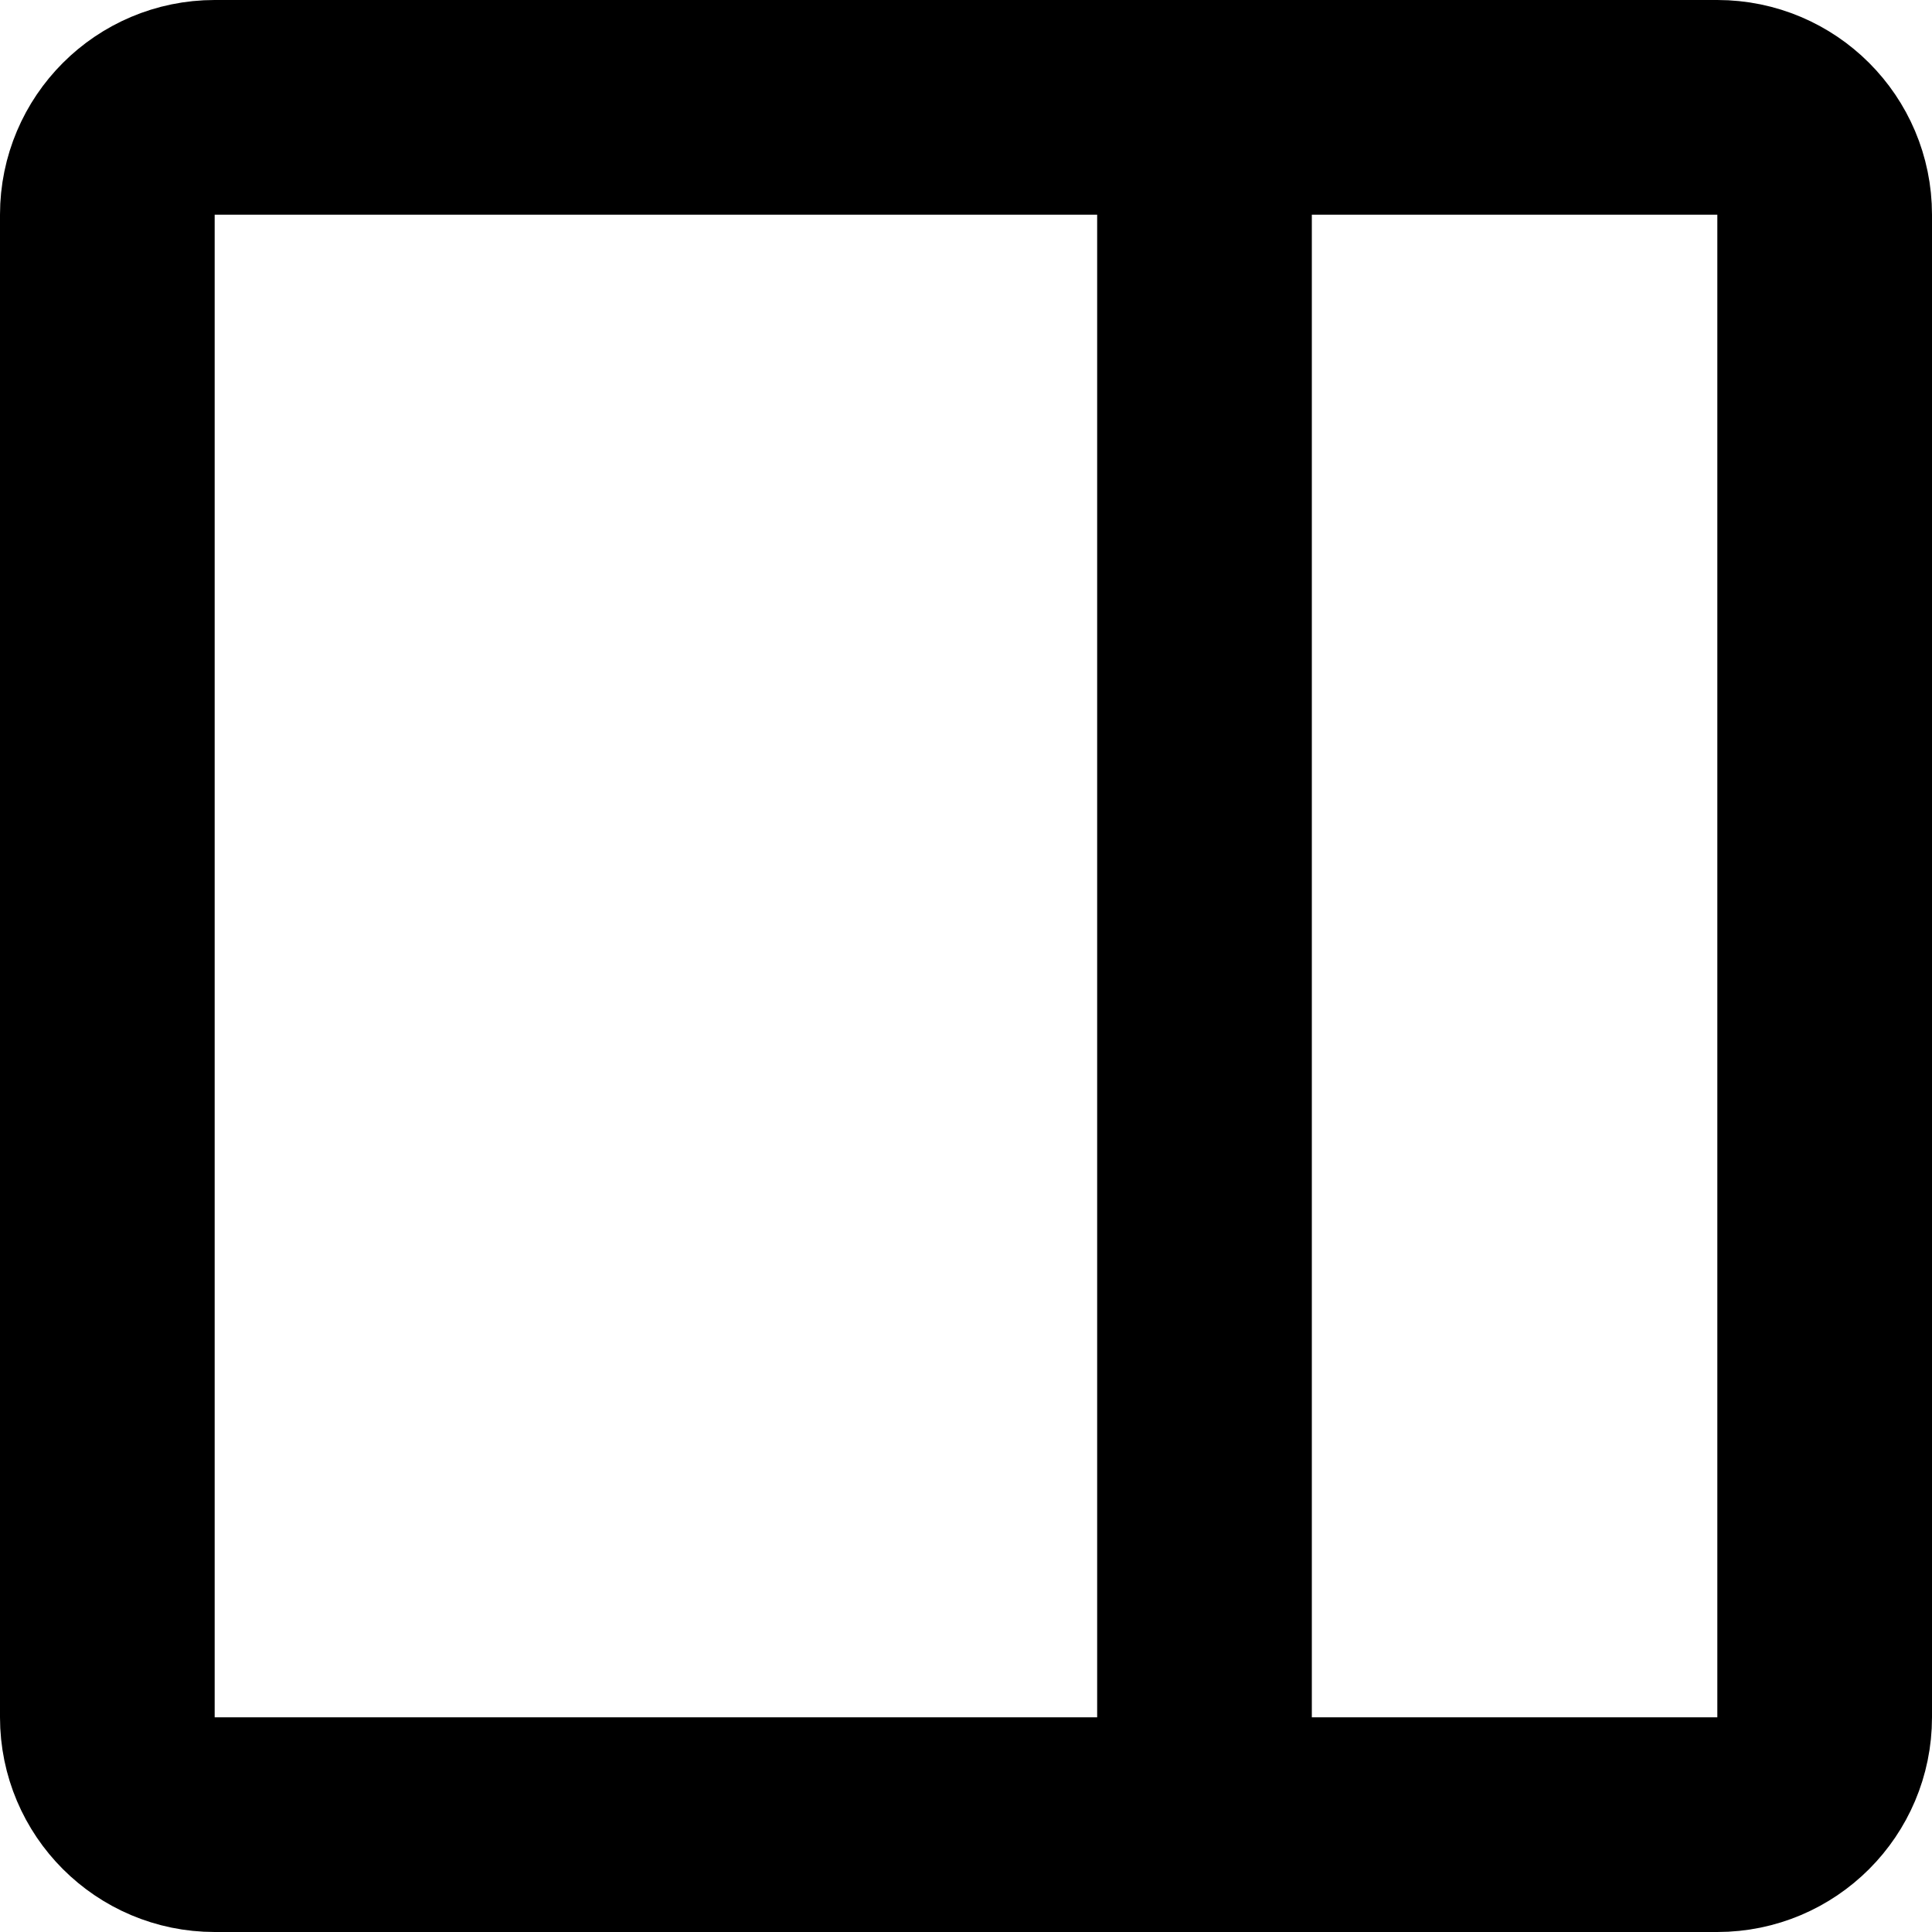
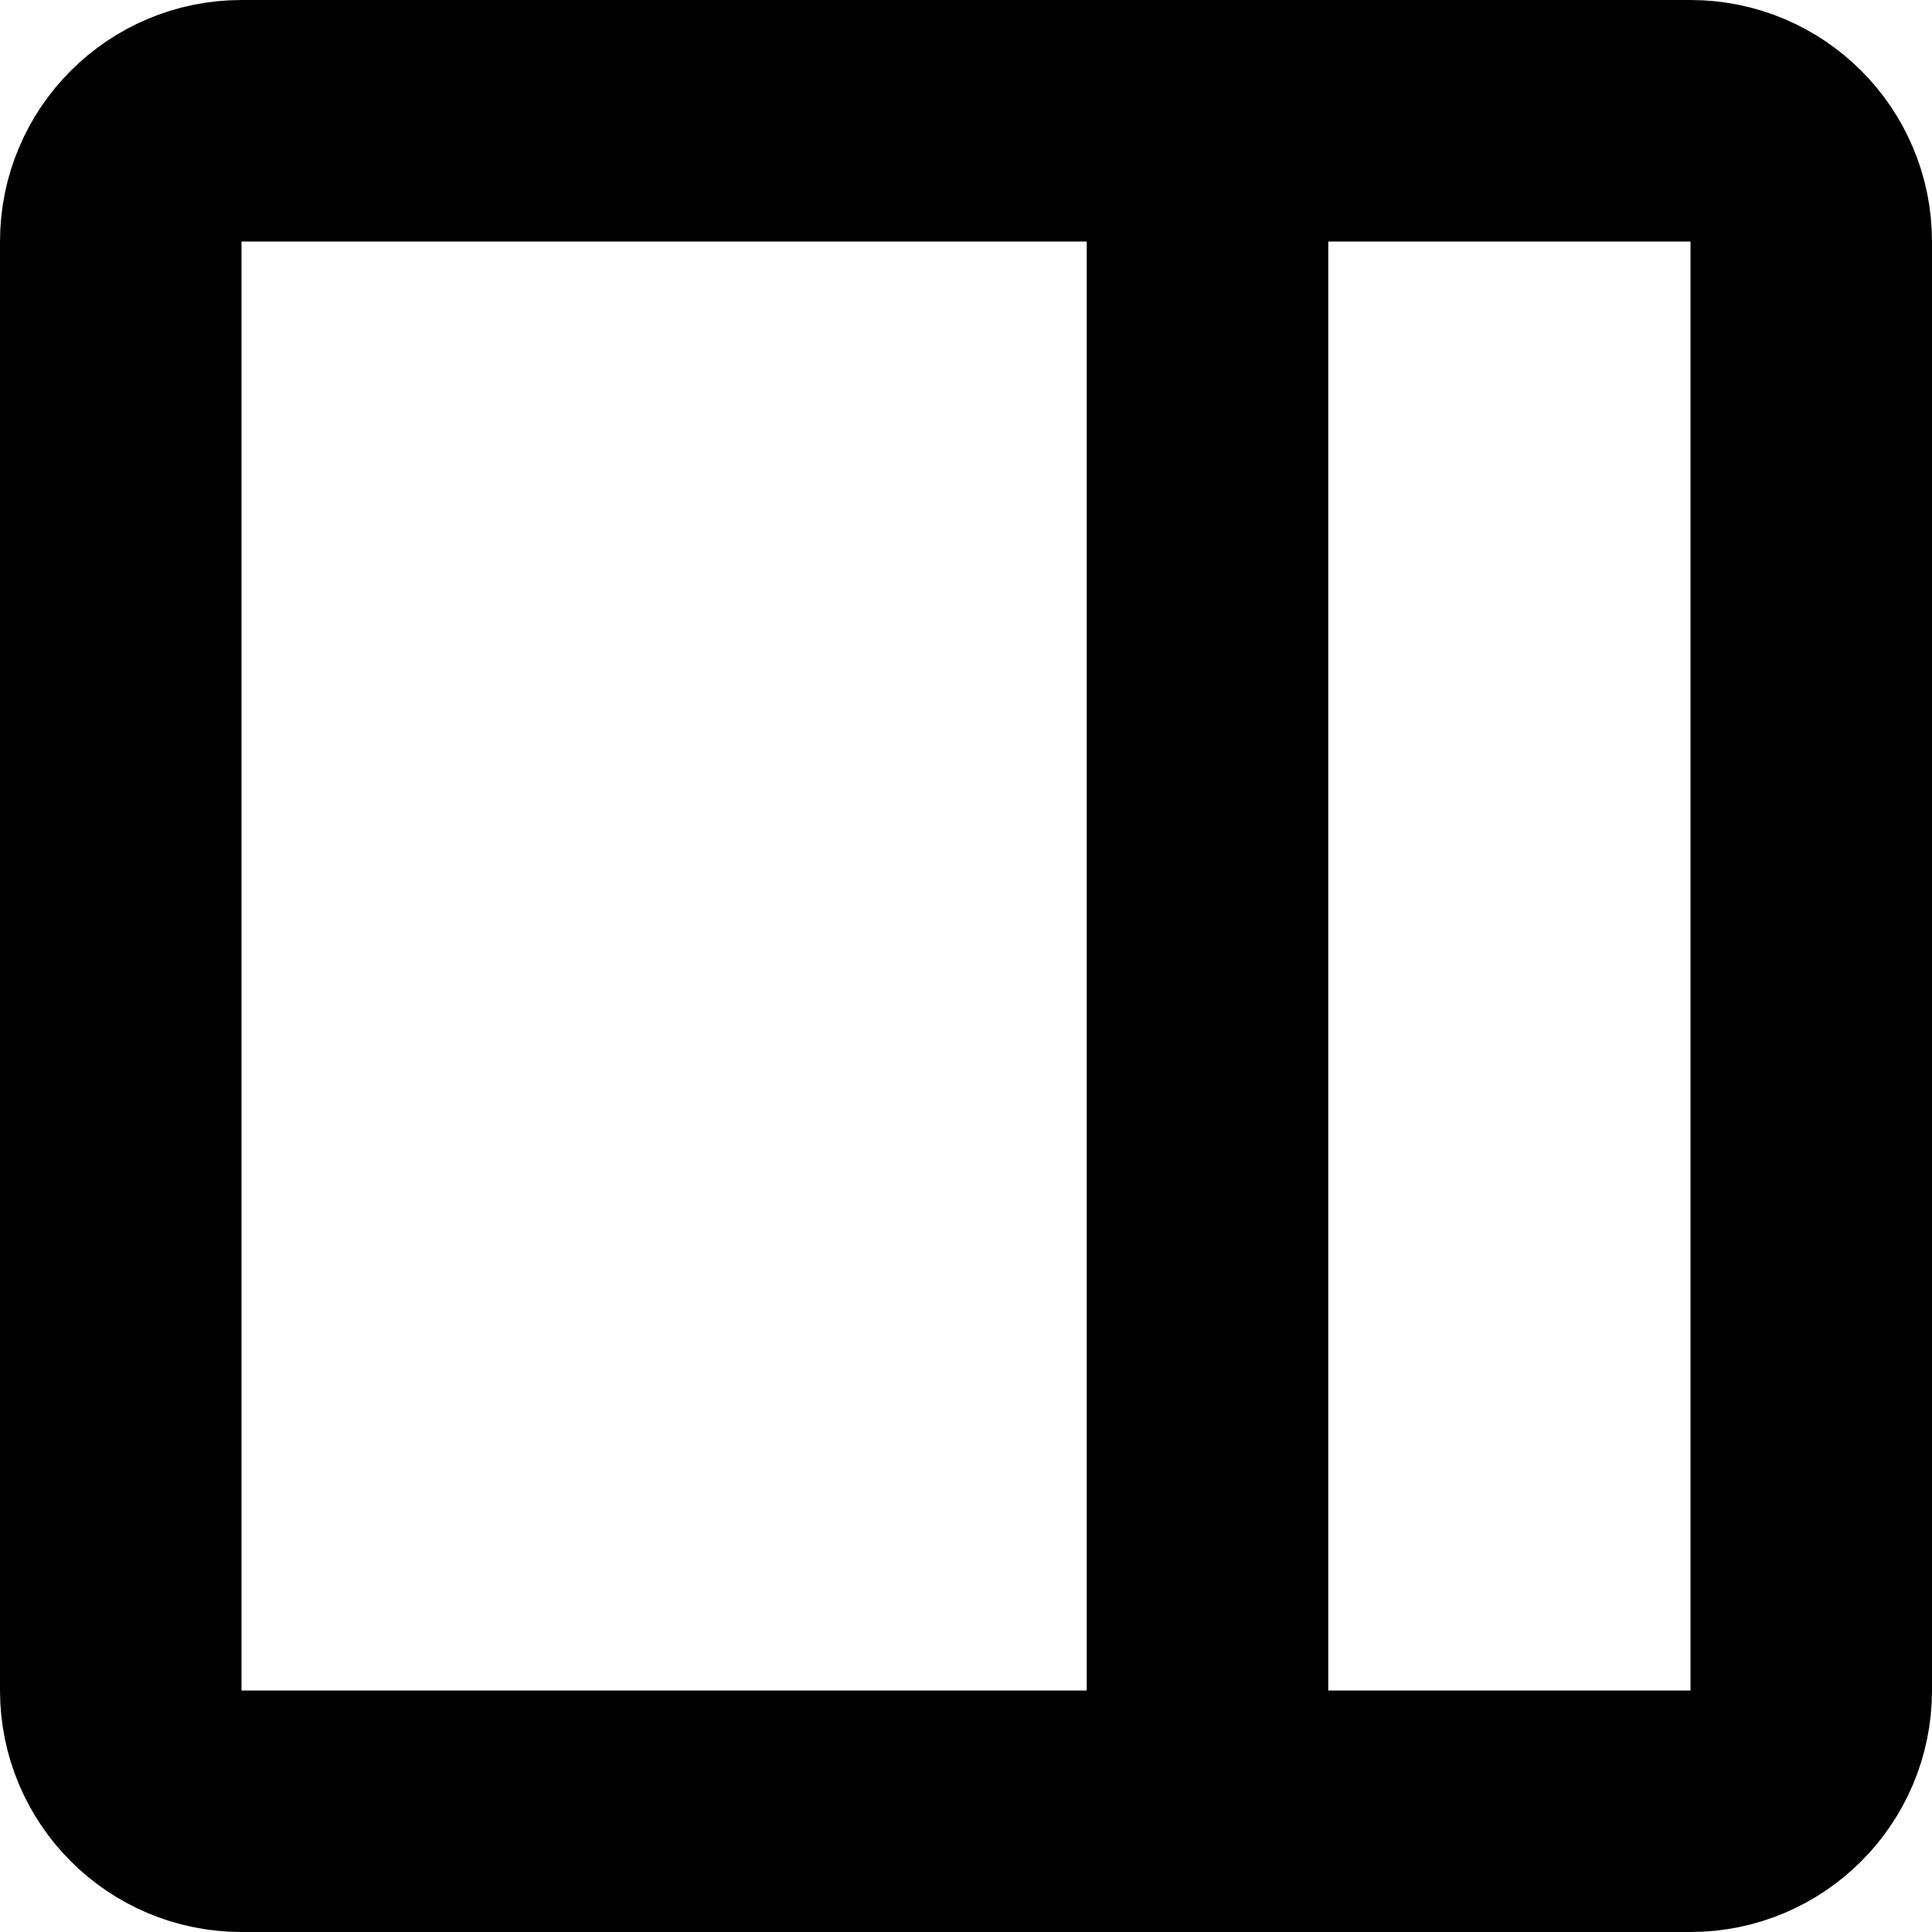
- <svg xmlns="http://www.w3.org/2000/svg" width="18" height="18" viewBox="0 0 18 18" fill="none" stroke="currentColor">
-   <path d="M1 16L1 2C1 1.448 1.448 1 2 1L16 1C16.552 1 17 1.448 17 2L17 16C17 16.552 16.552 17 16 17L2 17C1.448 17 1 16.552 1 16Z" stroke-width="2" />
-   <path d="M11.222 1.444V17" stroke-width="2" />
+ <svg xmlns="http://www.w3.org/2000/svg" width="16" height="16" viewBox="0 0 16 16" fill="none" stroke="currentColor">
+   <path d="M1 14L1 2C1 1.448 1.448 1 2 1L14 1C14.552 1 15 1.448 15 2L15 14C15 14.552 14.552 15 14 15L2 15C1.448 15 1 14.552 1 14Z" stroke-width="2" />
+   <path d="M10 0V15.556" stroke-width="2" />
</svg>
